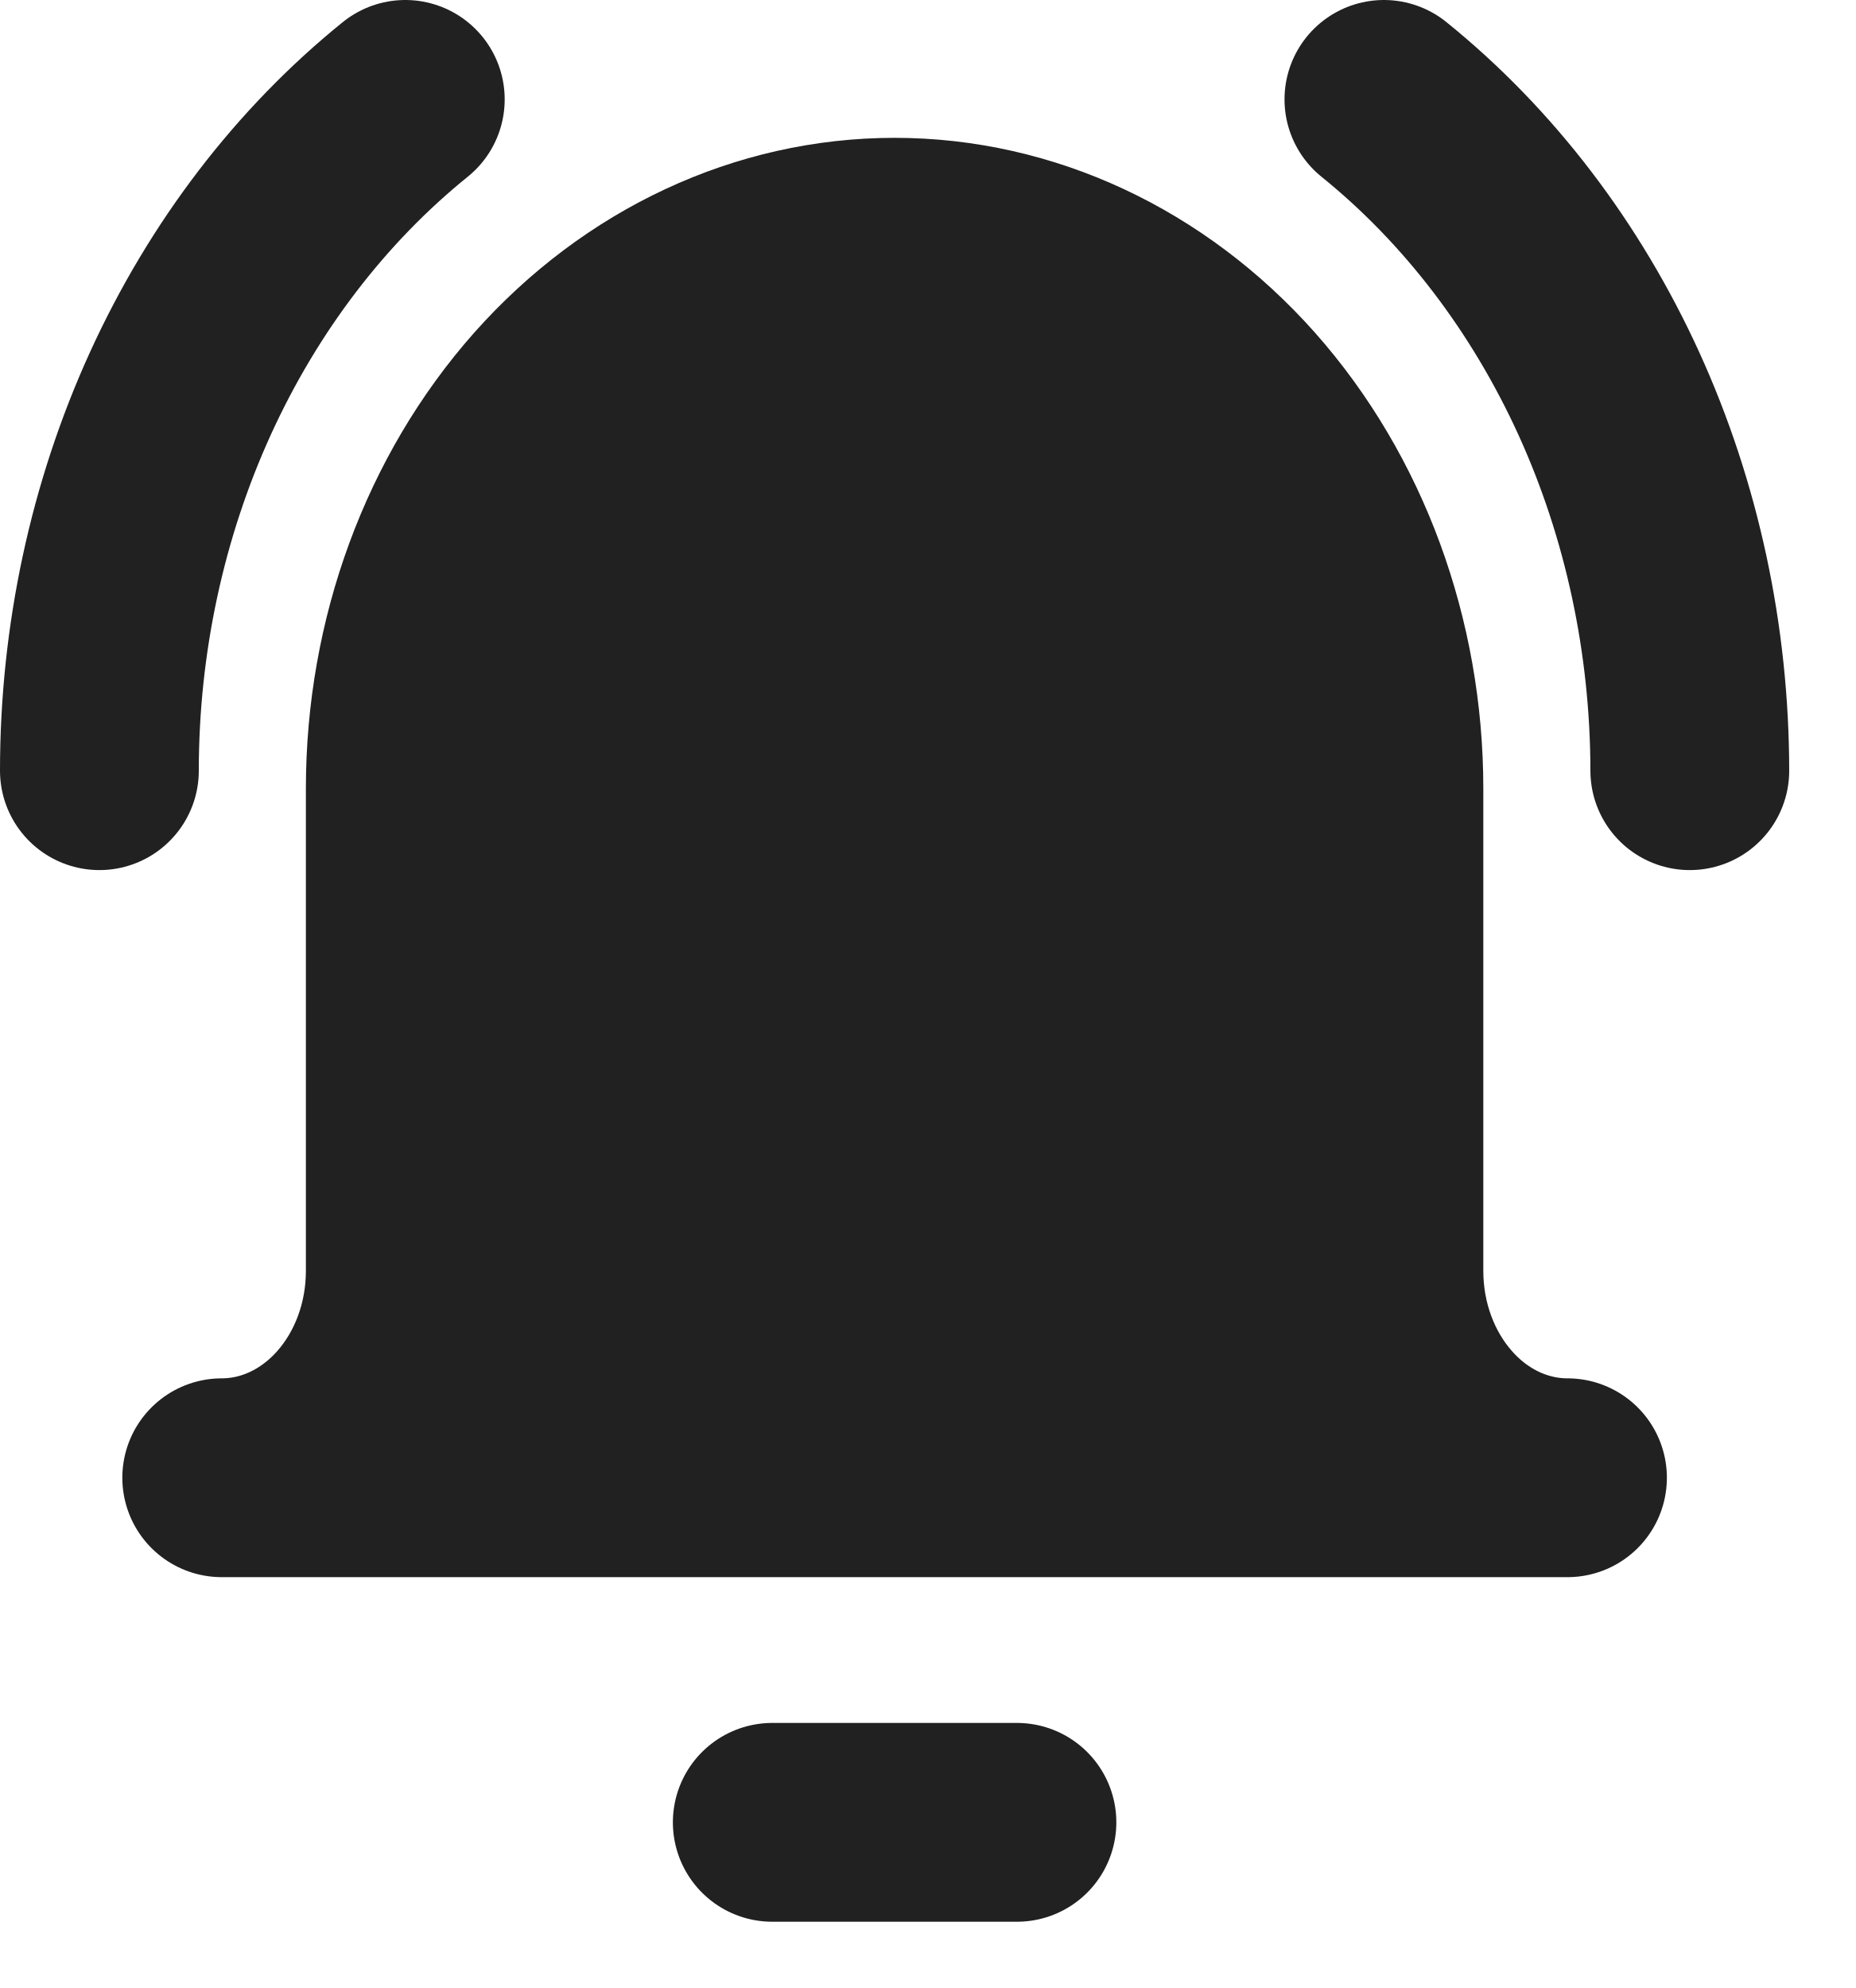
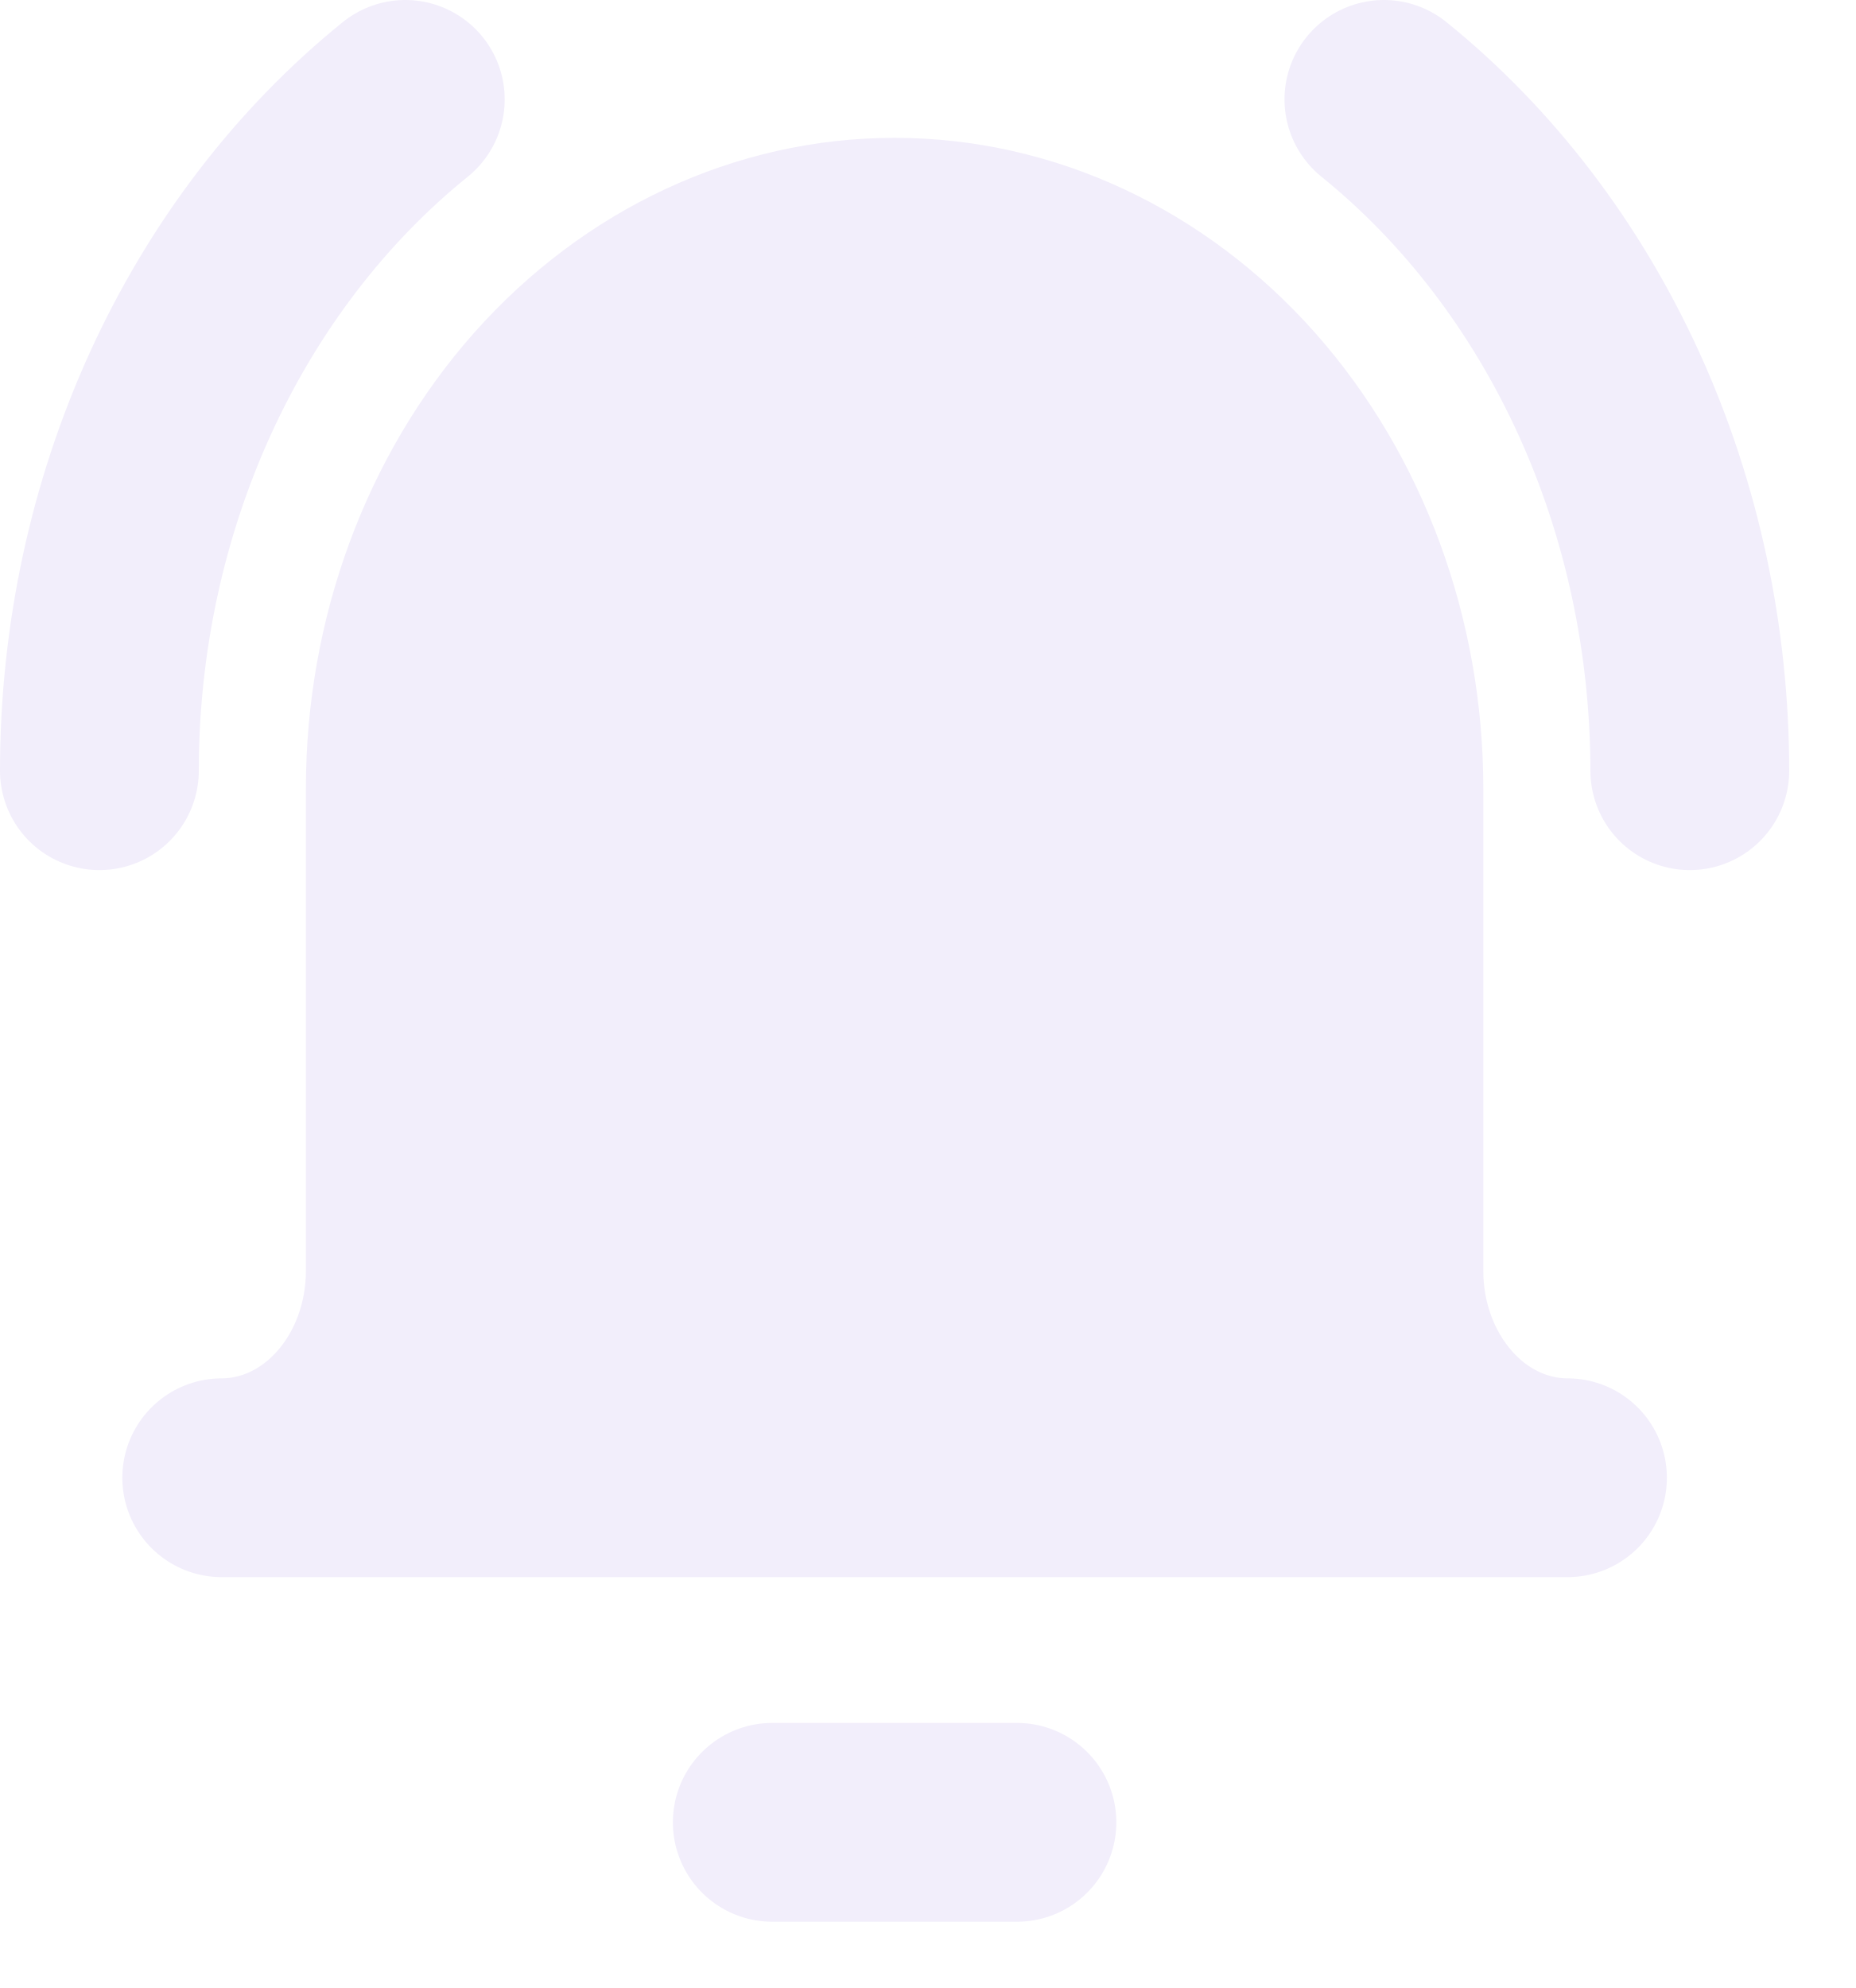
<svg xmlns="http://www.w3.org/2000/svg" width="14" height="15" viewBox="0 0 14 15" fill="none">
-   <path d="M7.673 13.75H5.827H7.673ZM3.058 5.95C3.058 4.847 3.447 3.789 4.139 3.008C4.832 2.228 5.771 1.79 6.75 1.79C7.729 1.79 8.668 2.228 9.361 3.008C10.053 3.789 10.442 4.847 10.442 5.95V9.59C10.442 10.004 10.588 10.4 10.848 10.693C11.107 10.986 11.46 11.15 11.827 11.15H1.673C2.04 11.15 2.392 10.986 2.652 10.693C2.912 10.4 3.058 10.004 3.058 9.59V5.95ZM12.75 5.815C12.749 4.825 12.54 3.849 12.139 2.969C11.737 2.088 11.156 1.327 10.442 0.75M0.75 5.815C0.75 4.825 0.96 3.849 1.361 2.969C1.763 2.088 2.344 1.327 3.058 0.75" fill="#202120" />
-   <path d="M7.673 13.75H5.827M12.75 5.815C12.749 4.825 12.54 3.849 12.139 2.969C11.737 2.088 11.156 1.327 10.442 0.75M0.75 5.815C0.75 4.825 0.96 3.849 1.361 2.969C1.763 2.088 2.344 1.327 3.058 0.75M3.058 5.95C3.058 4.847 3.447 3.789 4.139 3.008C4.832 2.228 5.771 1.79 6.75 1.79C7.729 1.79 8.668 2.228 9.361 3.008C10.053 3.789 10.442 4.847 10.442 5.95V9.59C10.442 10.004 10.588 10.4 10.848 10.693C11.107 10.986 11.46 11.15 11.827 11.15H1.673C2.04 11.15 2.392 10.986 2.652 10.693C2.912 10.4 3.058 10.004 3.058 9.59V5.95Z" stroke="#202120" stroke-width="1.5" stroke-linecap="round" stroke-linejoin="round" />
+   <path d="M7.673 13.75H5.827H7.673ZM3.058 5.95C3.058 4.847 3.447 3.789 4.139 3.008C4.832 2.228 5.771 1.79 6.75 1.79C7.729 1.79 8.668 2.228 9.361 3.008C10.053 3.789 10.442 4.847 10.442 5.95V9.59C10.442 10.004 10.588 10.4 10.848 10.693C11.107 10.986 11.46 11.15 11.827 11.15H1.673C2.04 11.15 2.392 10.986 2.652 10.693C2.912 10.4 3.058 10.004 3.058 9.59V5.95ZM12.75 5.815C12.749 4.825 12.54 3.849 12.139 2.969C11.737 2.088 11.156 1.327 10.442 0.75M0.75 5.815C0.75 4.825 0.96 3.849 1.361 2.969C1.763 2.088 2.344 1.327 3.058 0.75" fill="#F2EEFB" />
+   <path d="M7.673 13.75H5.827M12.75 5.815C12.749 4.825 12.54 3.849 12.139 2.969C11.737 2.088 11.156 1.327 10.442 0.75M0.75 5.815C0.75 4.825 0.96 3.849 1.361 2.969C1.763 2.088 2.344 1.327 3.058 0.75M3.058 5.95C3.058 4.847 3.447 3.789 4.139 3.008C4.832 2.228 5.771 1.79 6.75 1.79C7.729 1.79 8.668 2.228 9.361 3.008C10.053 3.789 10.442 4.847 10.442 5.95V9.59C10.442 10.004 10.588 10.4 10.848 10.693C11.107 10.986 11.46 11.15 11.827 11.15H1.673C2.04 11.15 2.392 10.986 2.652 10.693C2.912 10.4 3.058 10.004 3.058 9.59V5.95Z" stroke="#F2EEFB" stroke-width="1.5" stroke-linecap="round" stroke-linejoin="round" />
</svg>
